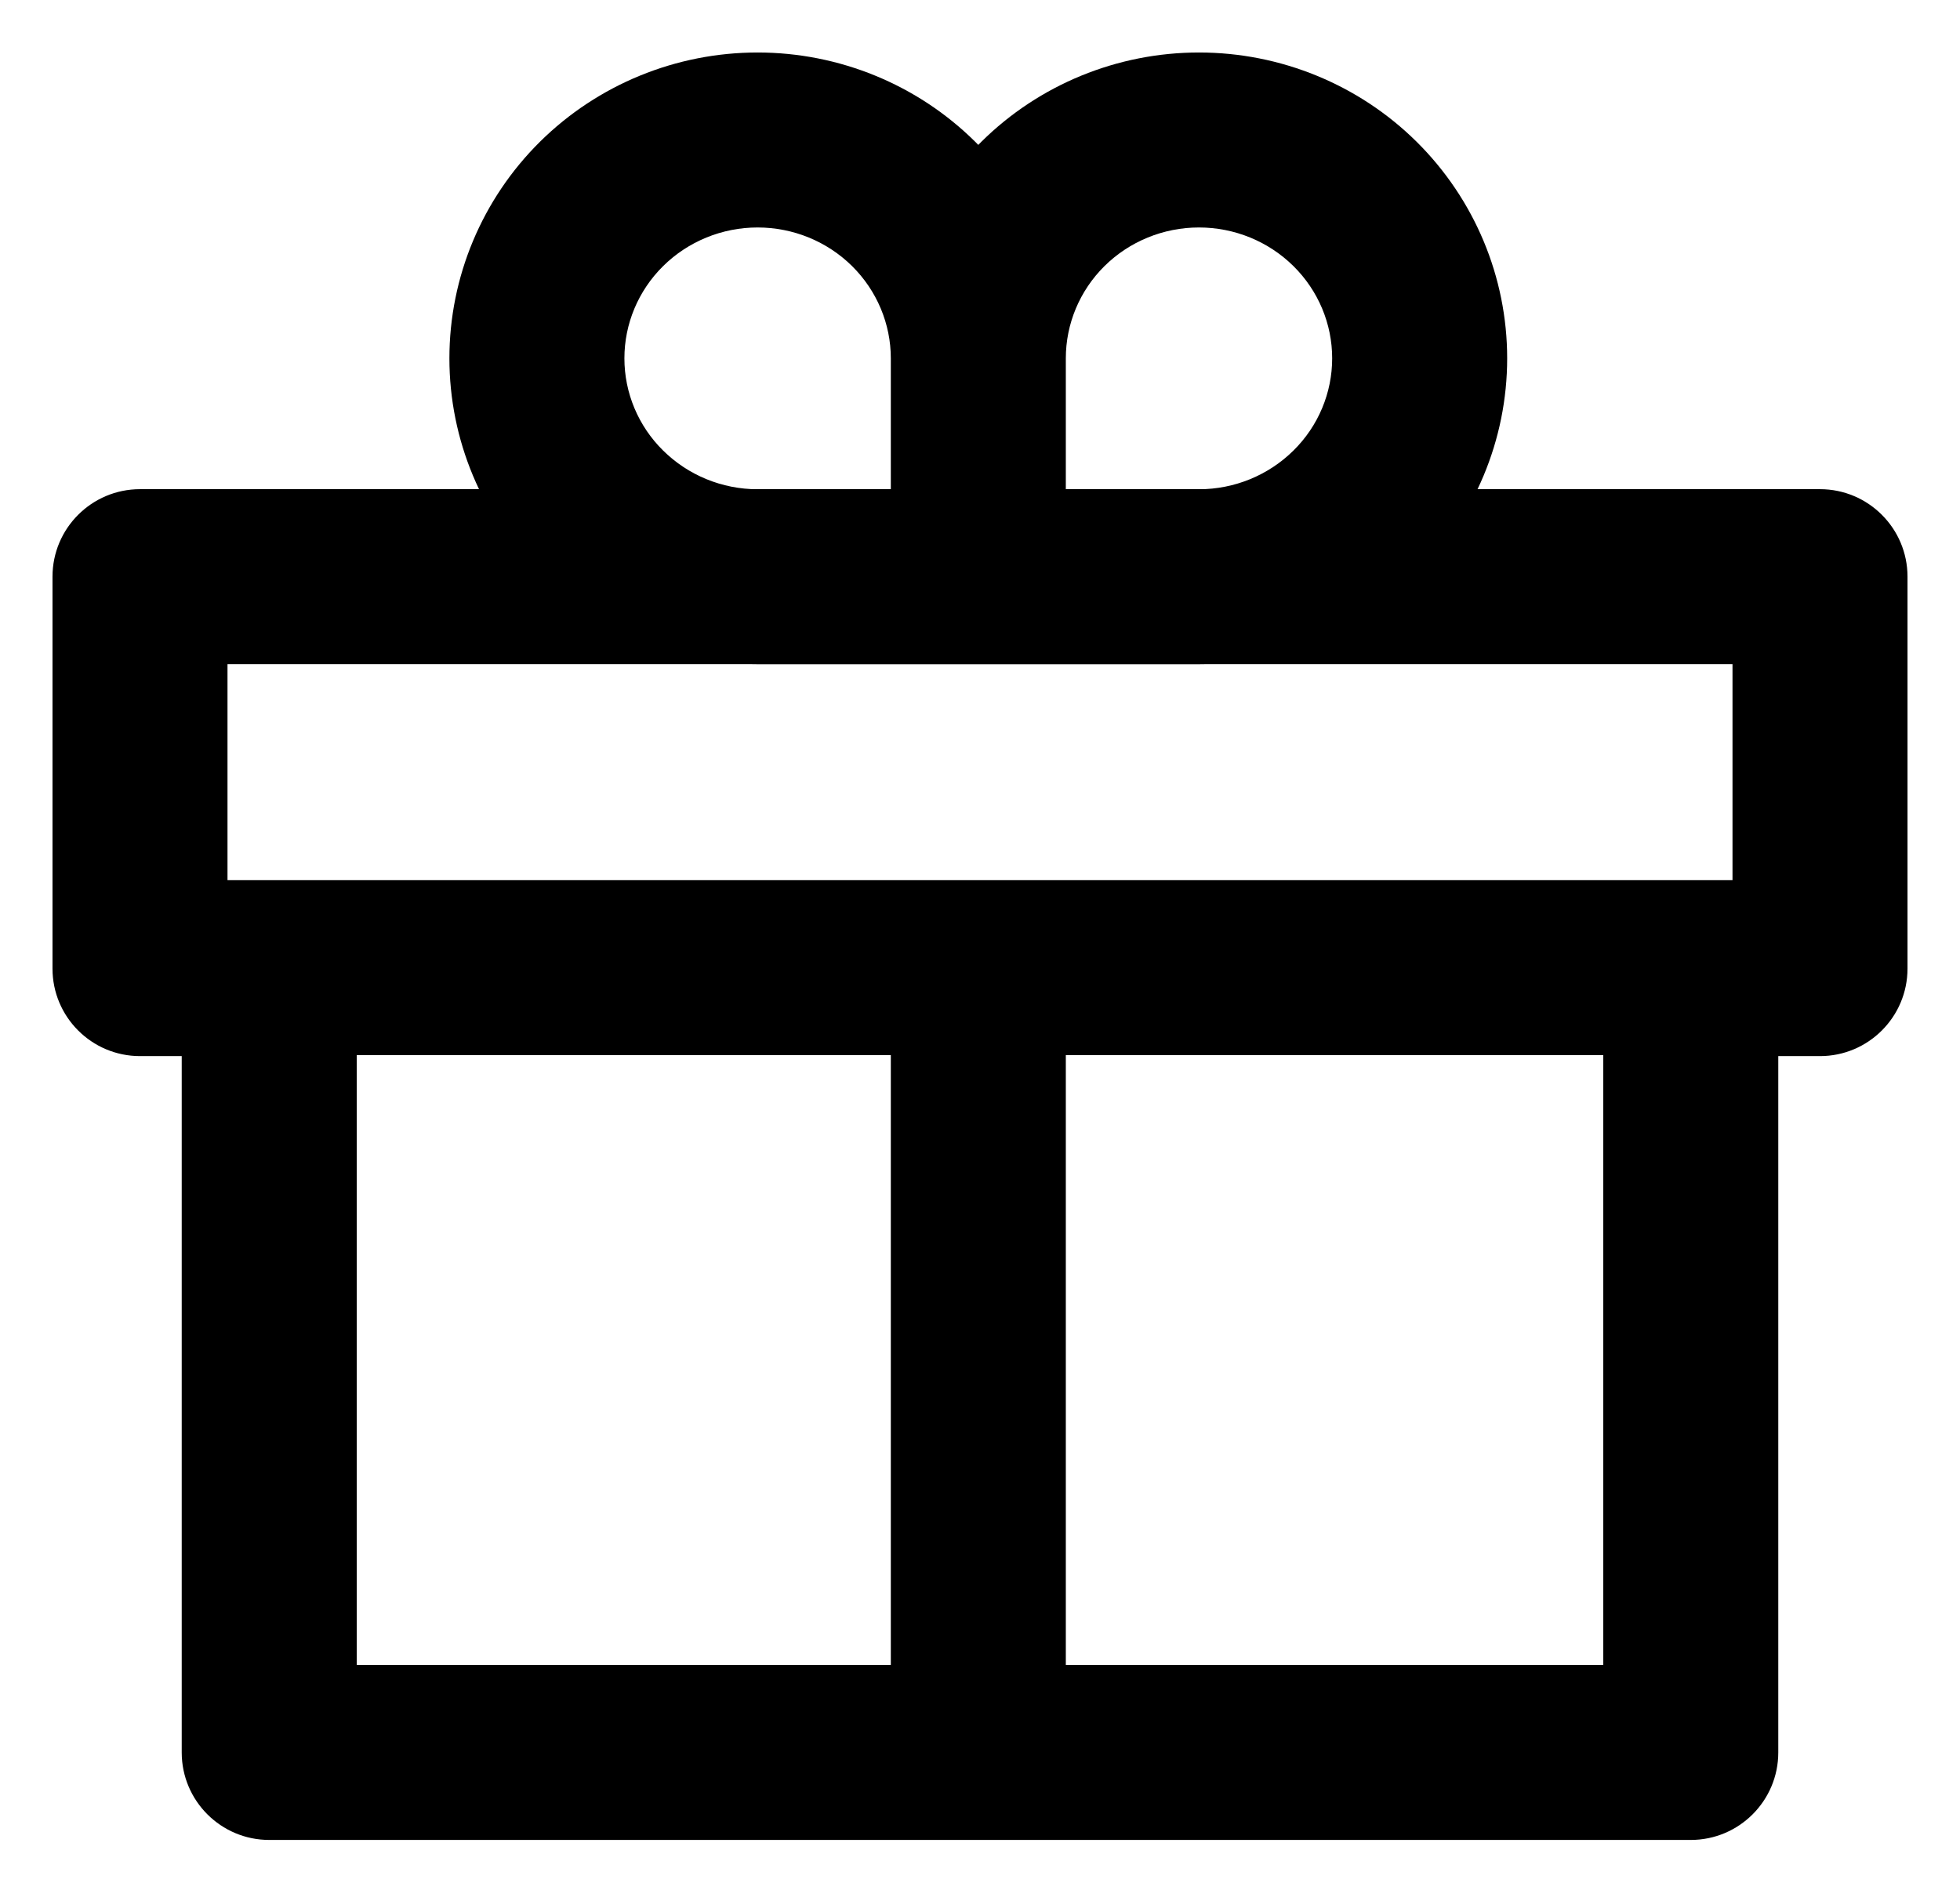
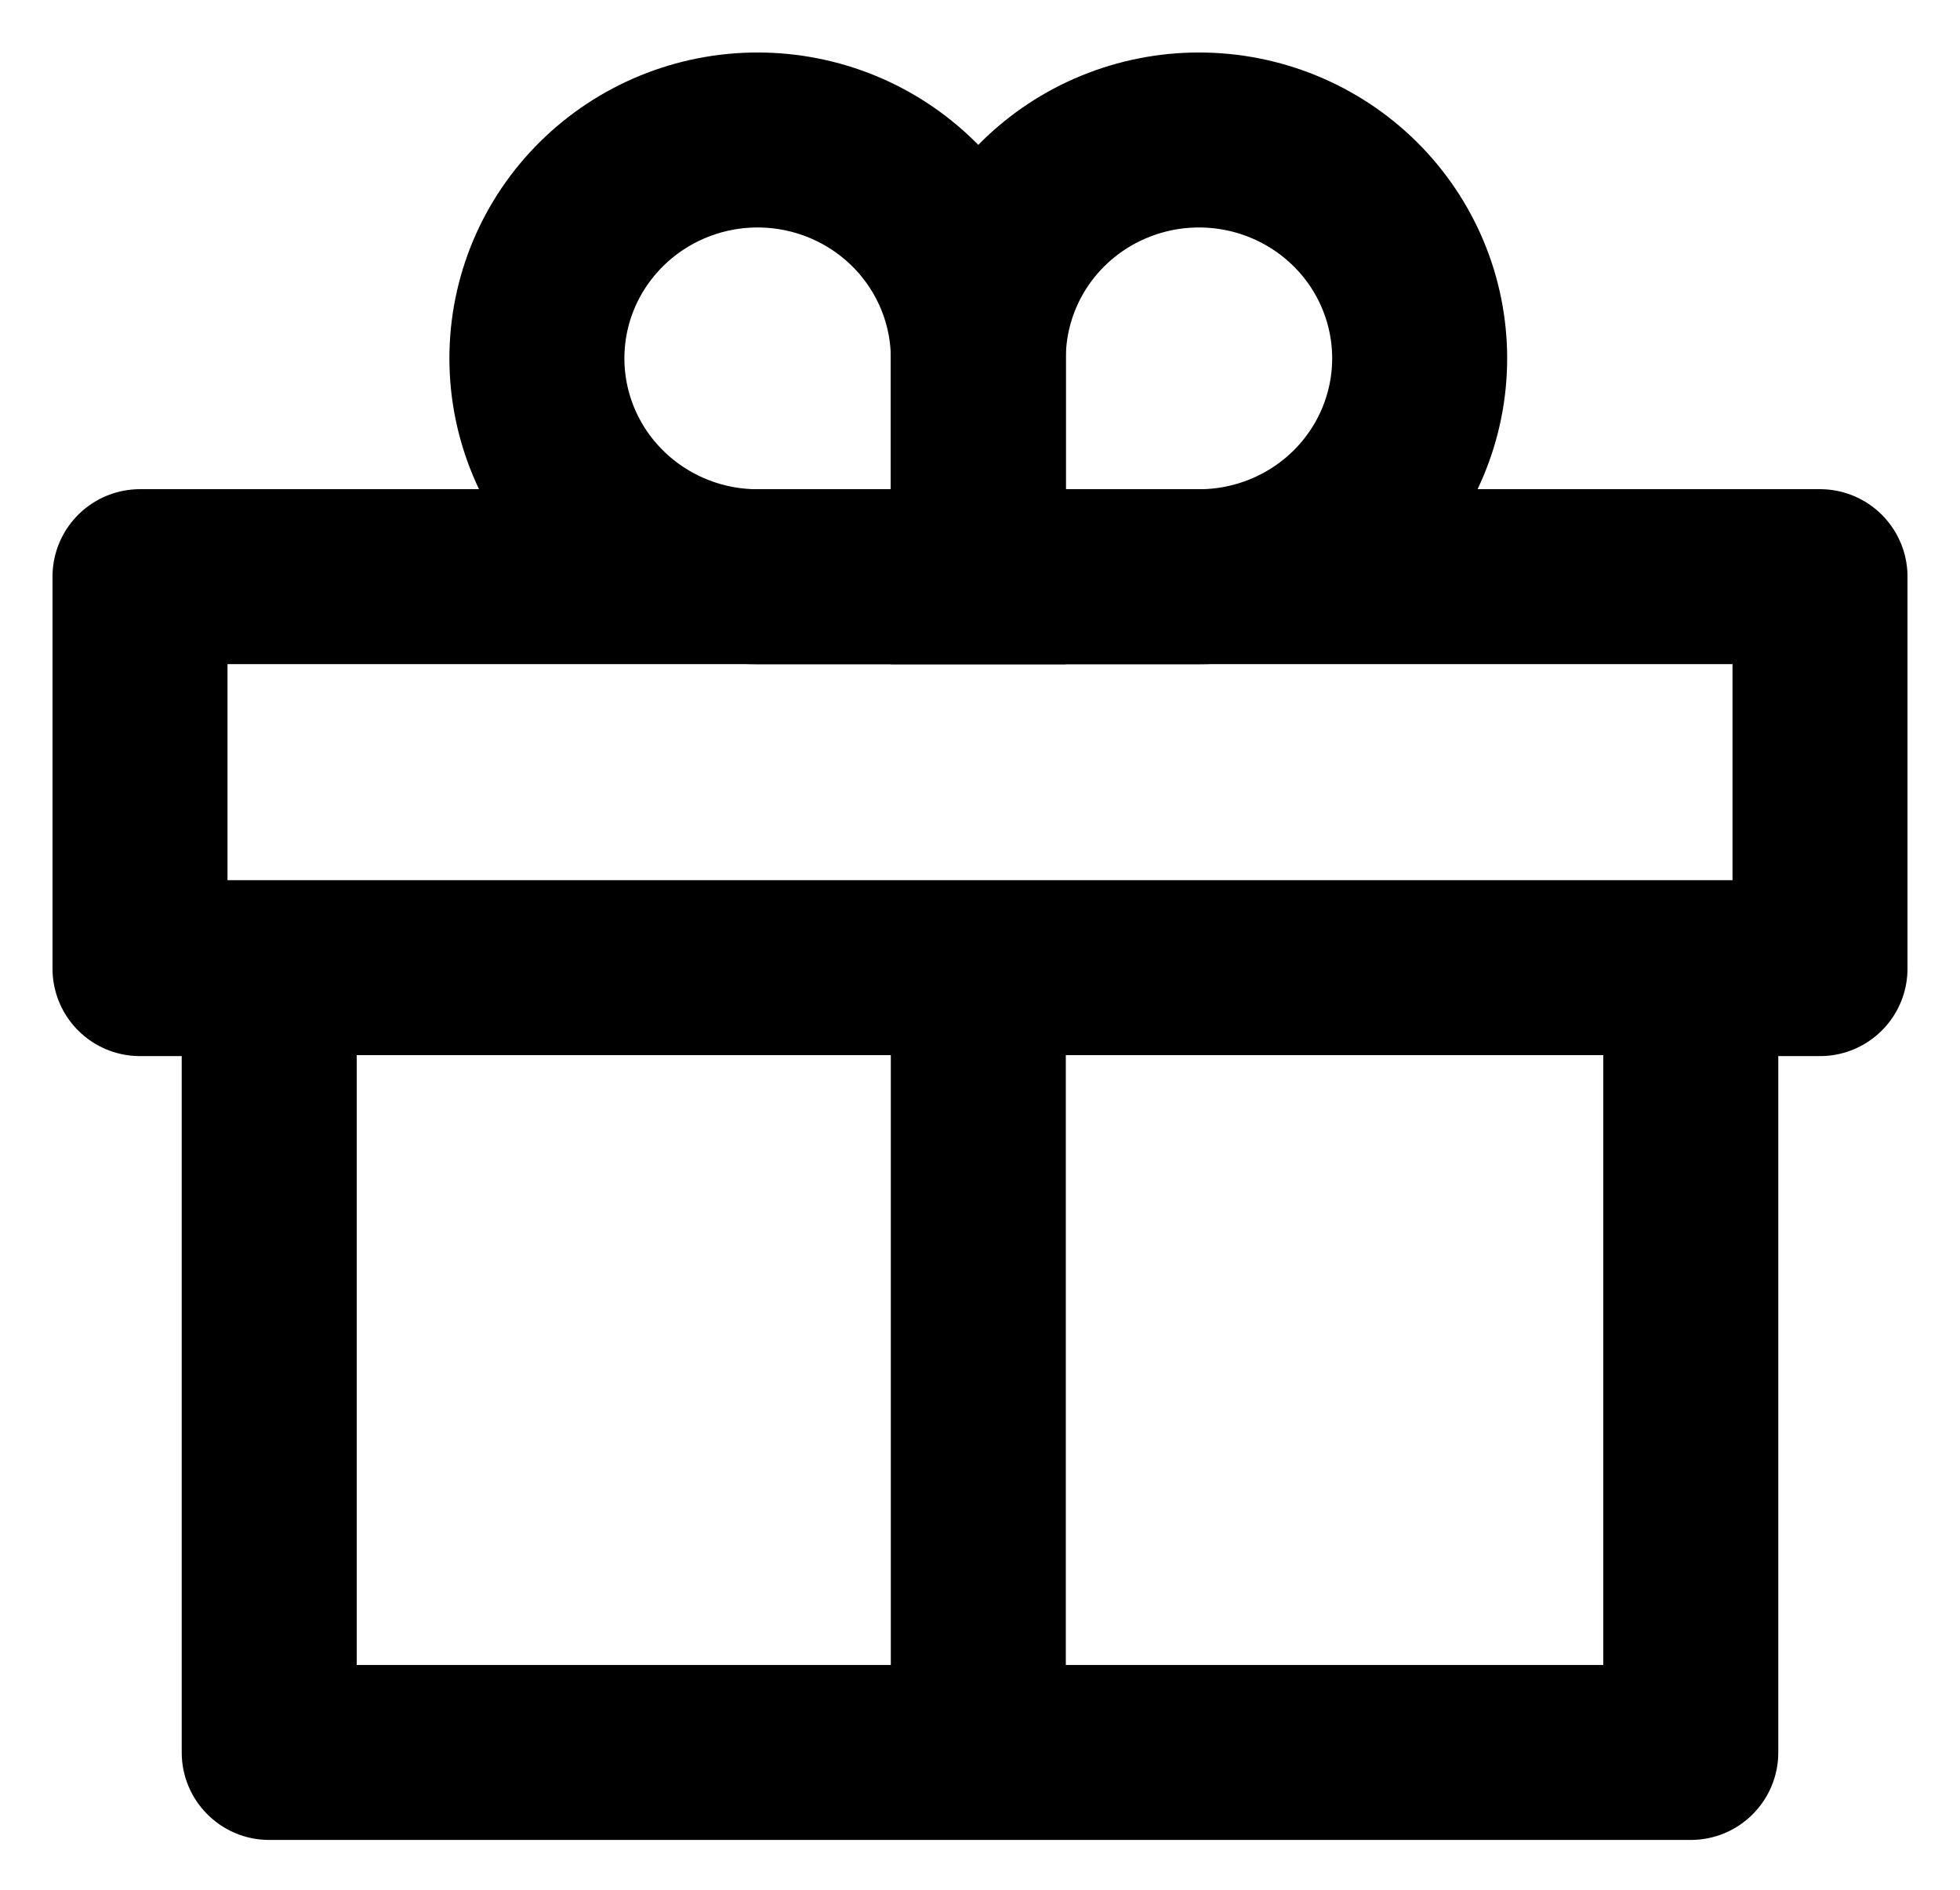
<svg xmlns="http://www.w3.org/2000/svg" width="28" height="27" viewBox="0 0 28 27" fill="none">
-   <path d="M10.823 2L10.823 0.75L10.823 2ZM10.823 8.24V9.49V8.24ZM17.128 2V0.75V2ZM20.281 5.12L21.531 5.12L20.281 5.12ZM17.128 8.24V9.49V8.24ZM3.846 25.038H2.596C2.596 25.728 3.156 26.288 3.846 26.288V25.038ZM24.154 25.038V26.288C24.844 26.288 25.404 25.728 25.404 25.038H24.154ZM3.846 13.825V12.575H2.596V13.825H3.846ZM24.154 13.825H25.404V12.575H24.154V13.825ZM26 8.239H27.25C27.25 7.549 26.69 6.989 26 6.989V8.239ZM2 8.239V6.989C1.31 6.989 0.75 7.549 0.75 8.239H2ZM2 13.839H0.75C0.75 14.529 1.31 15.089 2 15.089L2 13.839ZM26 13.839V15.089C26.69 15.089 27.25 14.529 27.25 13.839H26ZM10.823 3.25C11.332 3.25 11.817 3.45 12.173 3.802L13.931 2.025C13.105 1.207 11.986 0.75 10.823 0.75L10.823 3.25ZM12.173 3.802C12.528 4.154 12.726 4.628 12.726 5.12H15.226C15.226 3.957 14.759 2.844 13.931 2.025L12.173 3.802ZM12.726 5.12V8.24H15.226V5.12H12.726ZM13.976 6.99H10.823V9.49H13.976V6.99ZM10.823 6.99C10.314 6.99 9.829 6.789 9.473 6.437L7.714 8.214C8.541 9.032 9.659 9.49 10.823 9.49L10.823 6.99ZM9.473 6.437C9.117 6.086 8.92 5.611 8.92 5.12H6.42C6.42 6.283 6.887 7.396 7.714 8.214L9.473 6.437ZM8.92 5.12C8.92 4.628 9.117 4.154 9.473 3.802L7.714 2.025C6.887 2.844 6.42 3.957 6.42 5.12H8.92ZM9.473 3.802C9.829 3.45 10.314 3.25 10.823 3.25L10.823 0.75C9.659 0.75 8.541 1.207 7.714 2.025L9.473 3.802ZM17.128 3.25C17.637 3.25 18.122 3.45 18.478 3.802L20.237 2.025C19.41 1.207 18.292 0.75 17.128 0.75V3.25ZM18.478 3.802C18.834 4.154 19.031 4.628 19.031 5.12L21.531 5.12C21.531 3.957 21.064 2.844 20.237 2.025L18.478 3.802ZM19.031 5.12C19.031 5.611 18.834 6.086 18.478 6.437L20.237 8.214C21.064 7.396 21.531 6.283 21.531 5.12L19.031 5.12ZM18.478 6.437C18.122 6.789 17.637 6.99 17.128 6.99V9.49C18.292 9.49 19.41 9.032 20.237 8.214L18.478 6.437ZM17.128 6.99H13.976V9.49H17.128V6.99ZM15.226 5.12C15.226 4.628 15.423 4.154 15.778 3.802L14.02 2.025C13.193 2.844 12.726 3.957 12.726 5.12H15.226ZM15.778 3.802C16.134 3.45 16.619 3.25 17.128 3.25V0.75C15.965 0.75 14.846 1.207 14.02 2.025L15.778 3.802ZM3.846 26.288H24.154V23.788H3.846V26.288ZM3.846 15.075H24.154V12.575H3.846V15.075ZM2.596 13.825V25.038H5.096V13.825H2.596ZM25.404 25.038V13.825H22.904V25.038H25.404ZM12.726 14.955V23.898H15.226V14.955H12.726ZM26 6.989H2V9.489H26V6.989ZM0.75 8.239V13.839H3.25V8.239H0.75ZM2 15.089H3.2V12.589H2V15.089ZM24.8 15.089H26V12.589H24.8V15.089ZM27.25 13.839V8.239H24.75V13.839H27.25Z" fill="black" />
+   <path d="M10.823 2C11.659 2 12.461 2.329 13.052 2.914C13.643 3.499 13.976 4.292 13.976 5.12V8.24H10.823C9.987 8.24 9.185 7.911 8.594 7.326C8.002 6.741 7.67 5.947 7.67 5.12C7.67 4.292 8.002 3.499 8.594 2.914C9.185 2.329 9.987 2 10.823 2V2Z" stroke="black" stroke-width="2.5" stroke-miterlimit="10" />
+   <path d="M17.128 2C17.965 2 18.766 2.329 19.358 2.914C19.949 3.499 20.281 4.292 20.281 5.12C20.281 5.947 19.949 6.741 19.358 7.326C18.766 7.911 17.965 8.24 17.128 8.24H13.976V5.12C13.976 4.292 14.308 3.499 14.899 2.914C15.49 2.329 16.292 2 17.128 2V2Z" stroke="black" stroke-width="2.5" stroke-miterlimit="10" />
+   <path d="M3.846 25.038H2.596C2.596 25.728 3.156 26.288 3.846 26.288L3.846 25.038ZM24.154 25.038V26.288C24.844 26.288 25.404 25.728 25.404 25.038H24.154ZM3.846 13.825V12.575H2.596V13.825H3.846ZM24.154 13.825H25.404V12.575H24.154V13.825ZM3.846 26.288H24.154V23.788H3.846V26.288ZM3.846 15.075H24.154V12.575H3.846V15.075ZM2.596 13.825V25.038H5.096V13.825H2.596ZM25.404 25.038V13.825H22.904V25.038H25.404Z" fill="black" />
+   <path d="M13.976 14.955L13.976 23.898" stroke="black" stroke-width="2.5" stroke-miterlimit="10" />
+   <path d="M3.2 13.839H2V8.239H26V13.839H24.8" stroke="black" stroke-width="2.5" stroke-miterlimit="10" stroke-linejoin="round" />
</svg>
